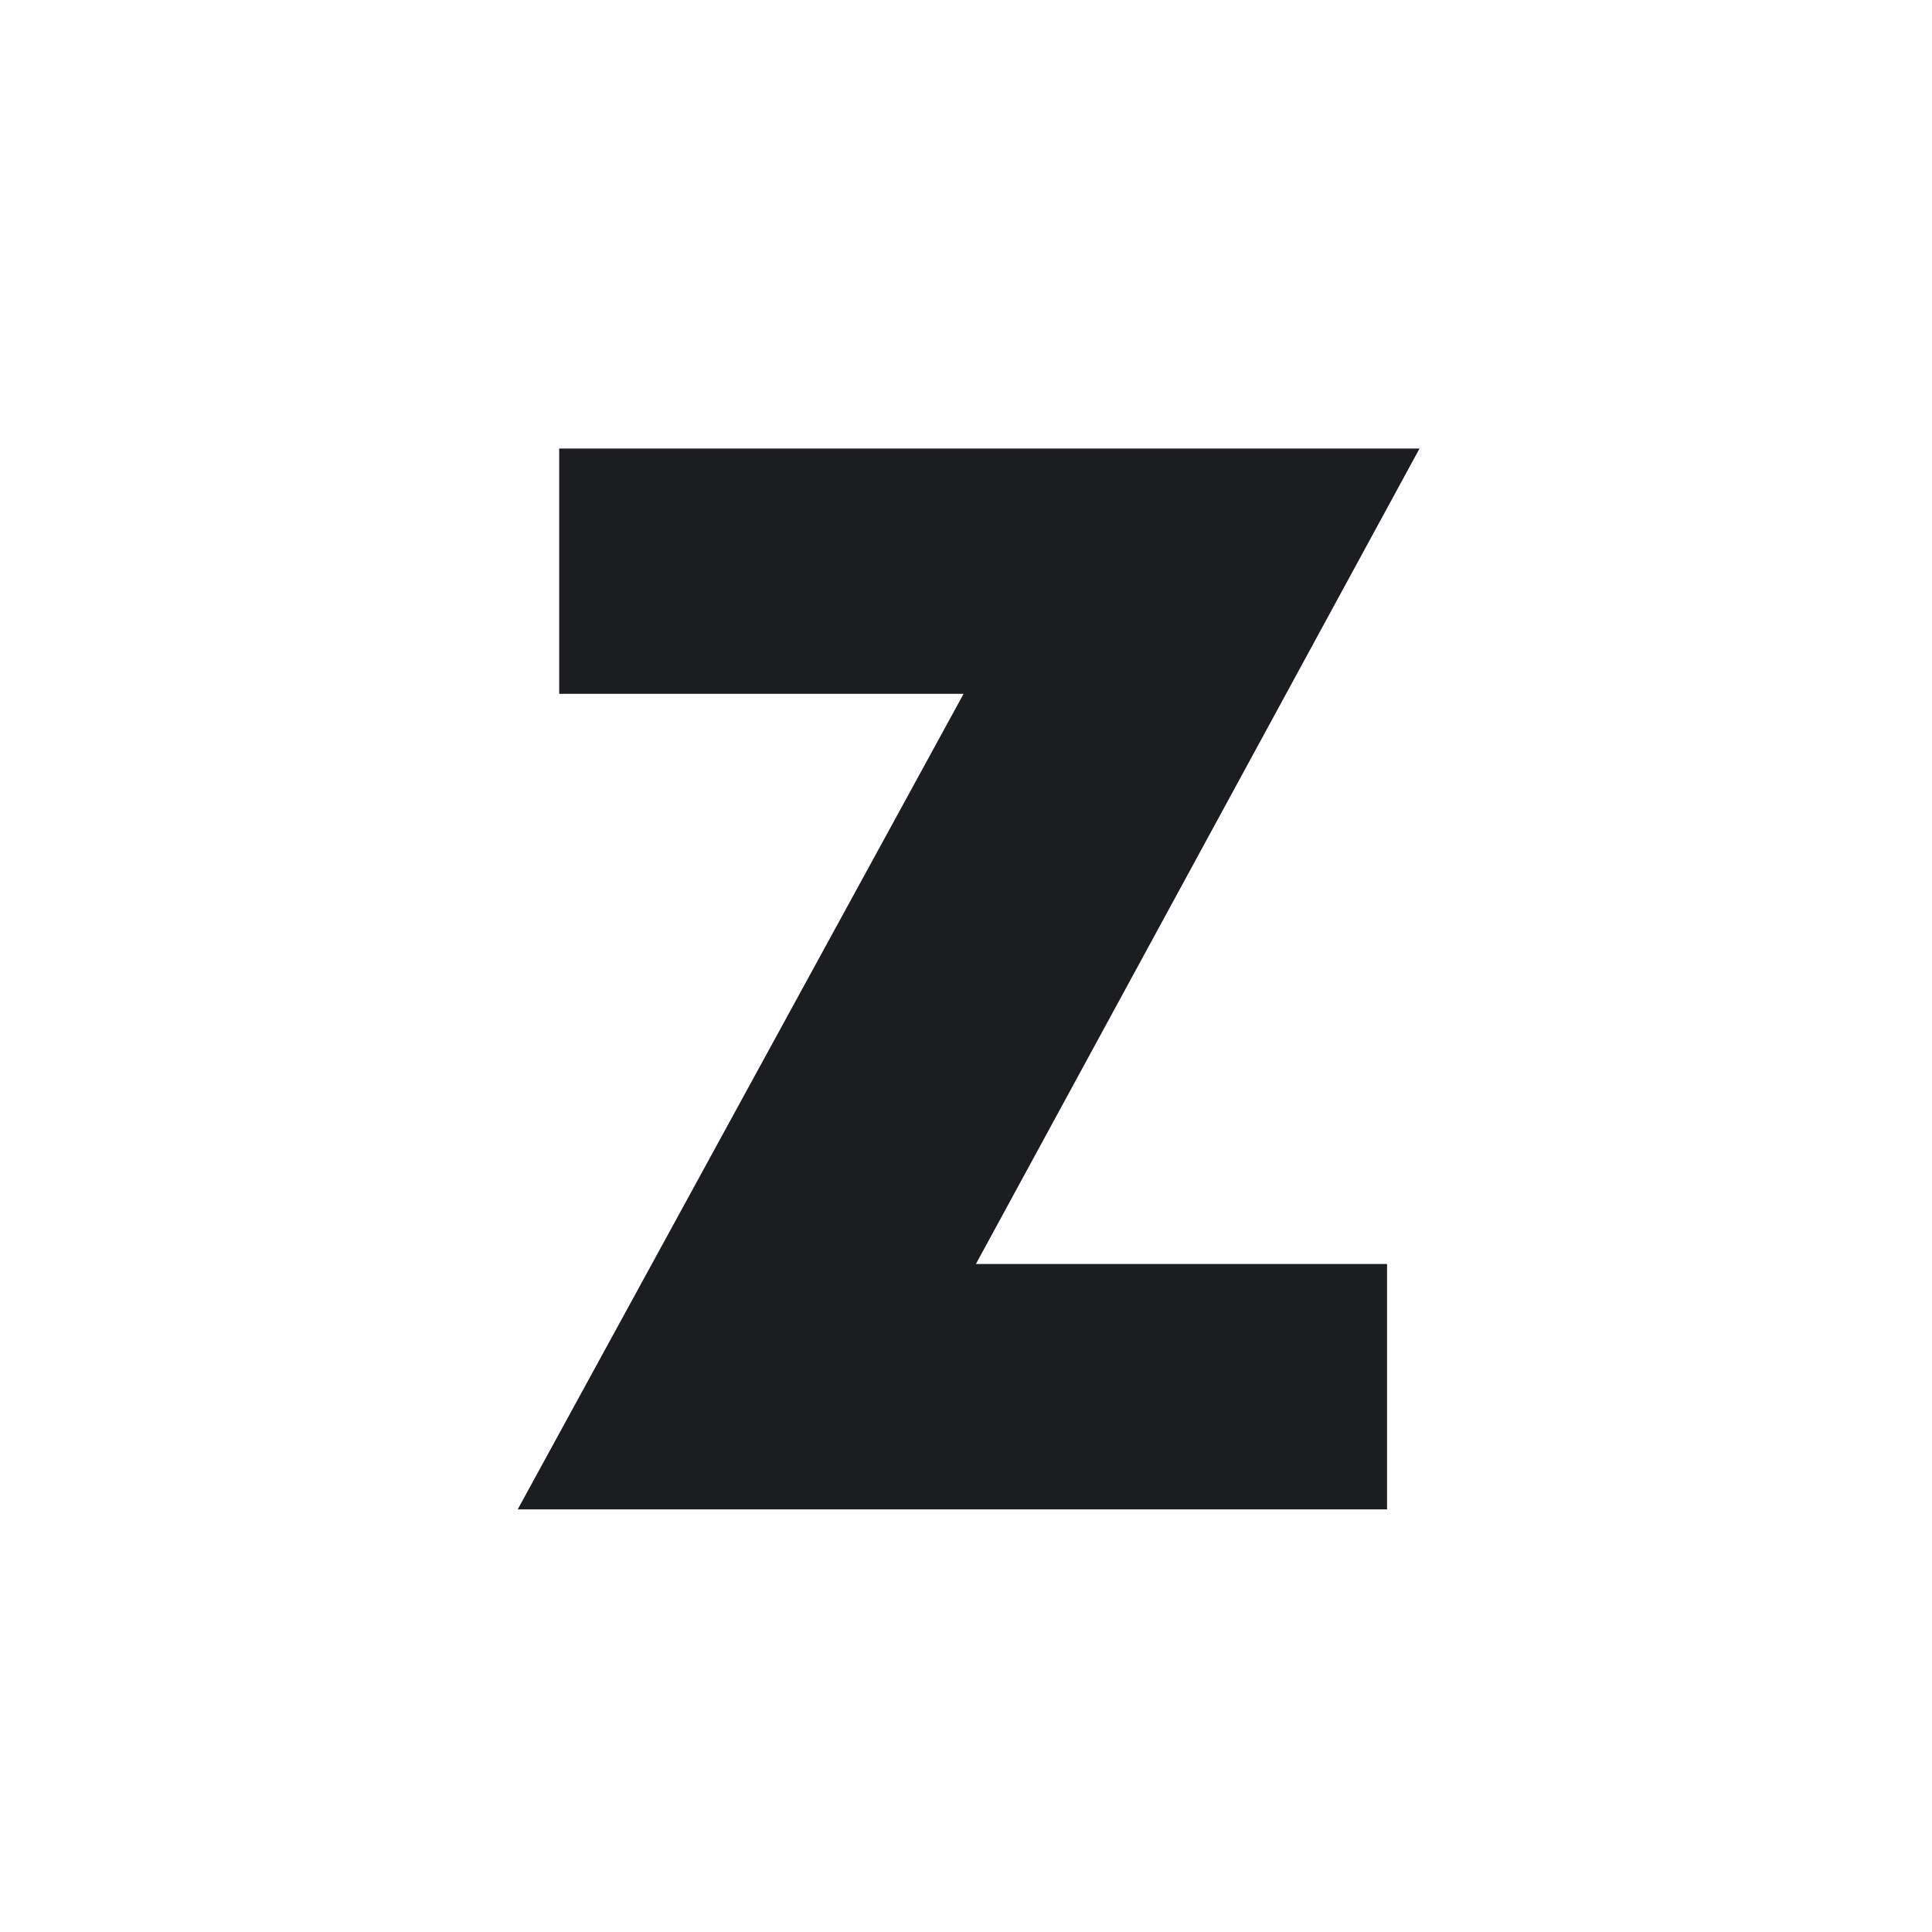
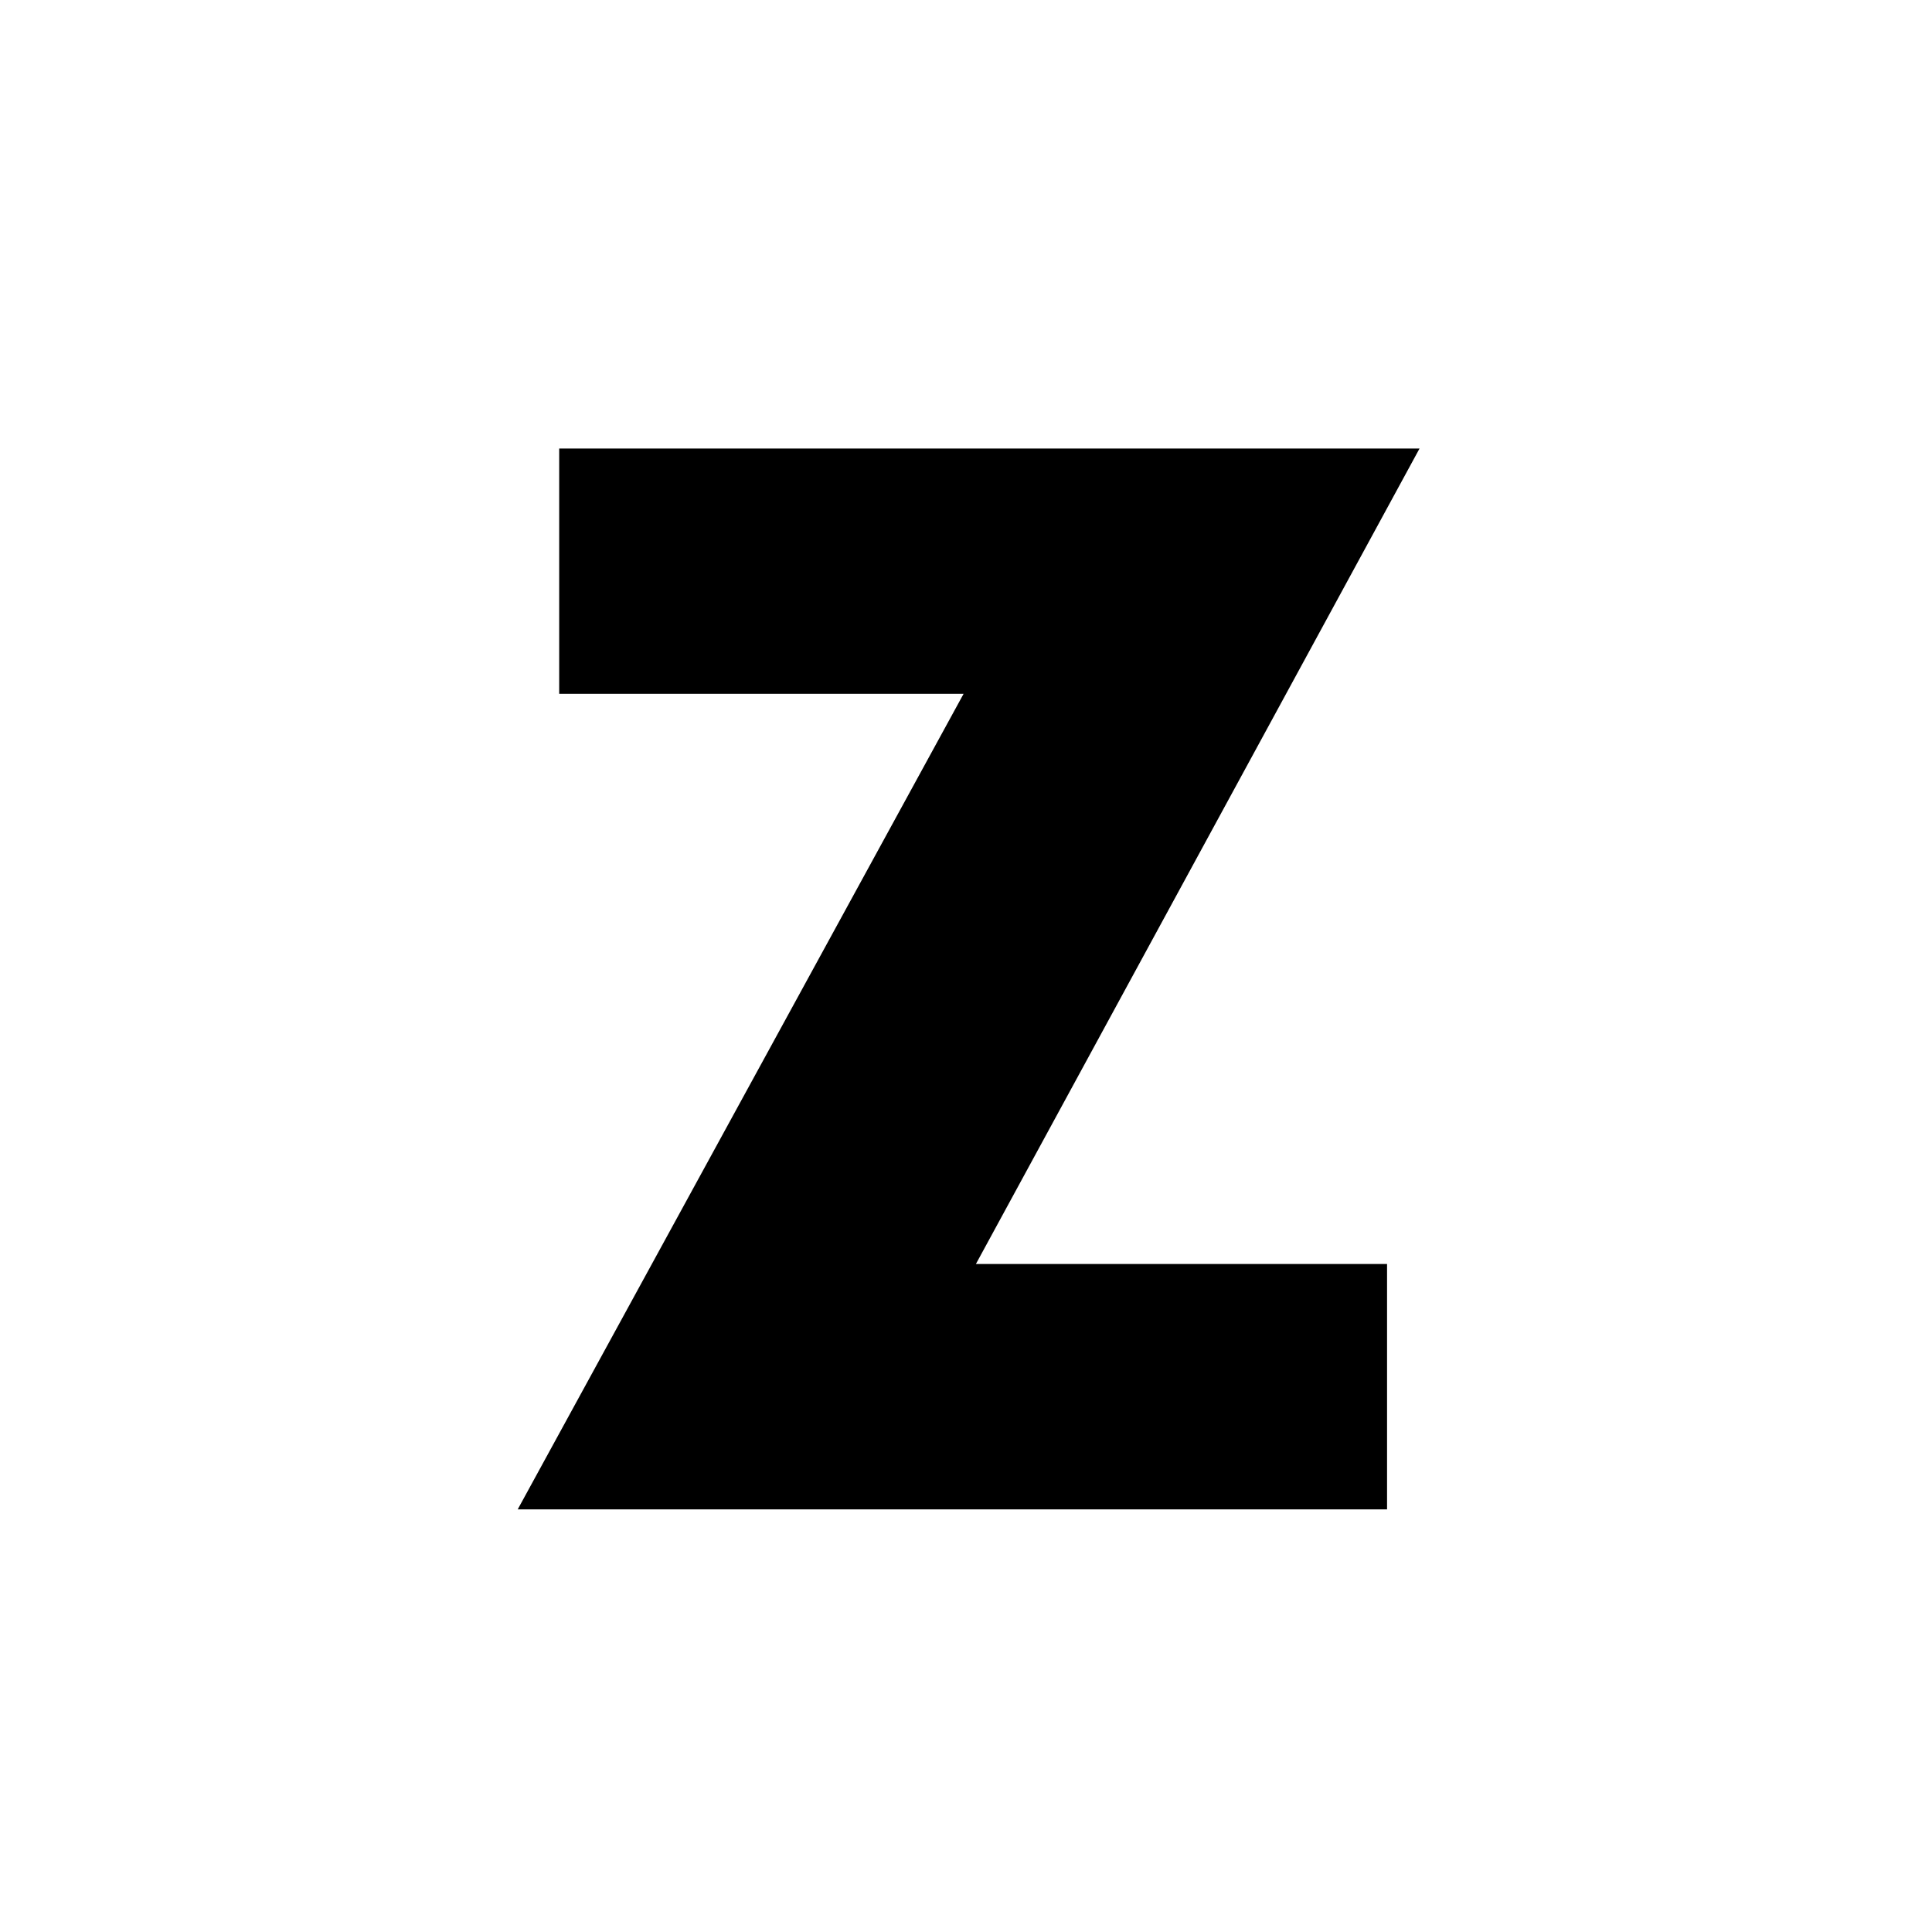
<svg xmlns="http://www.w3.org/2000/svg" viewBox="0 0 32 32">
  <style>
-   path { fill: #1c1d20; }
+   path { fill: #000000; }
  @media (prefers-color-scheme: dark) {
-     path { fill: #f2f2f0; }
+     path { fill: #000000; }
  }
  </style>
  <path d="M23.512 7.429L16.164 20.936H22.974V25H8.575L15.96 11.492H9.262V7.429H23.512Z" />
</svg>
